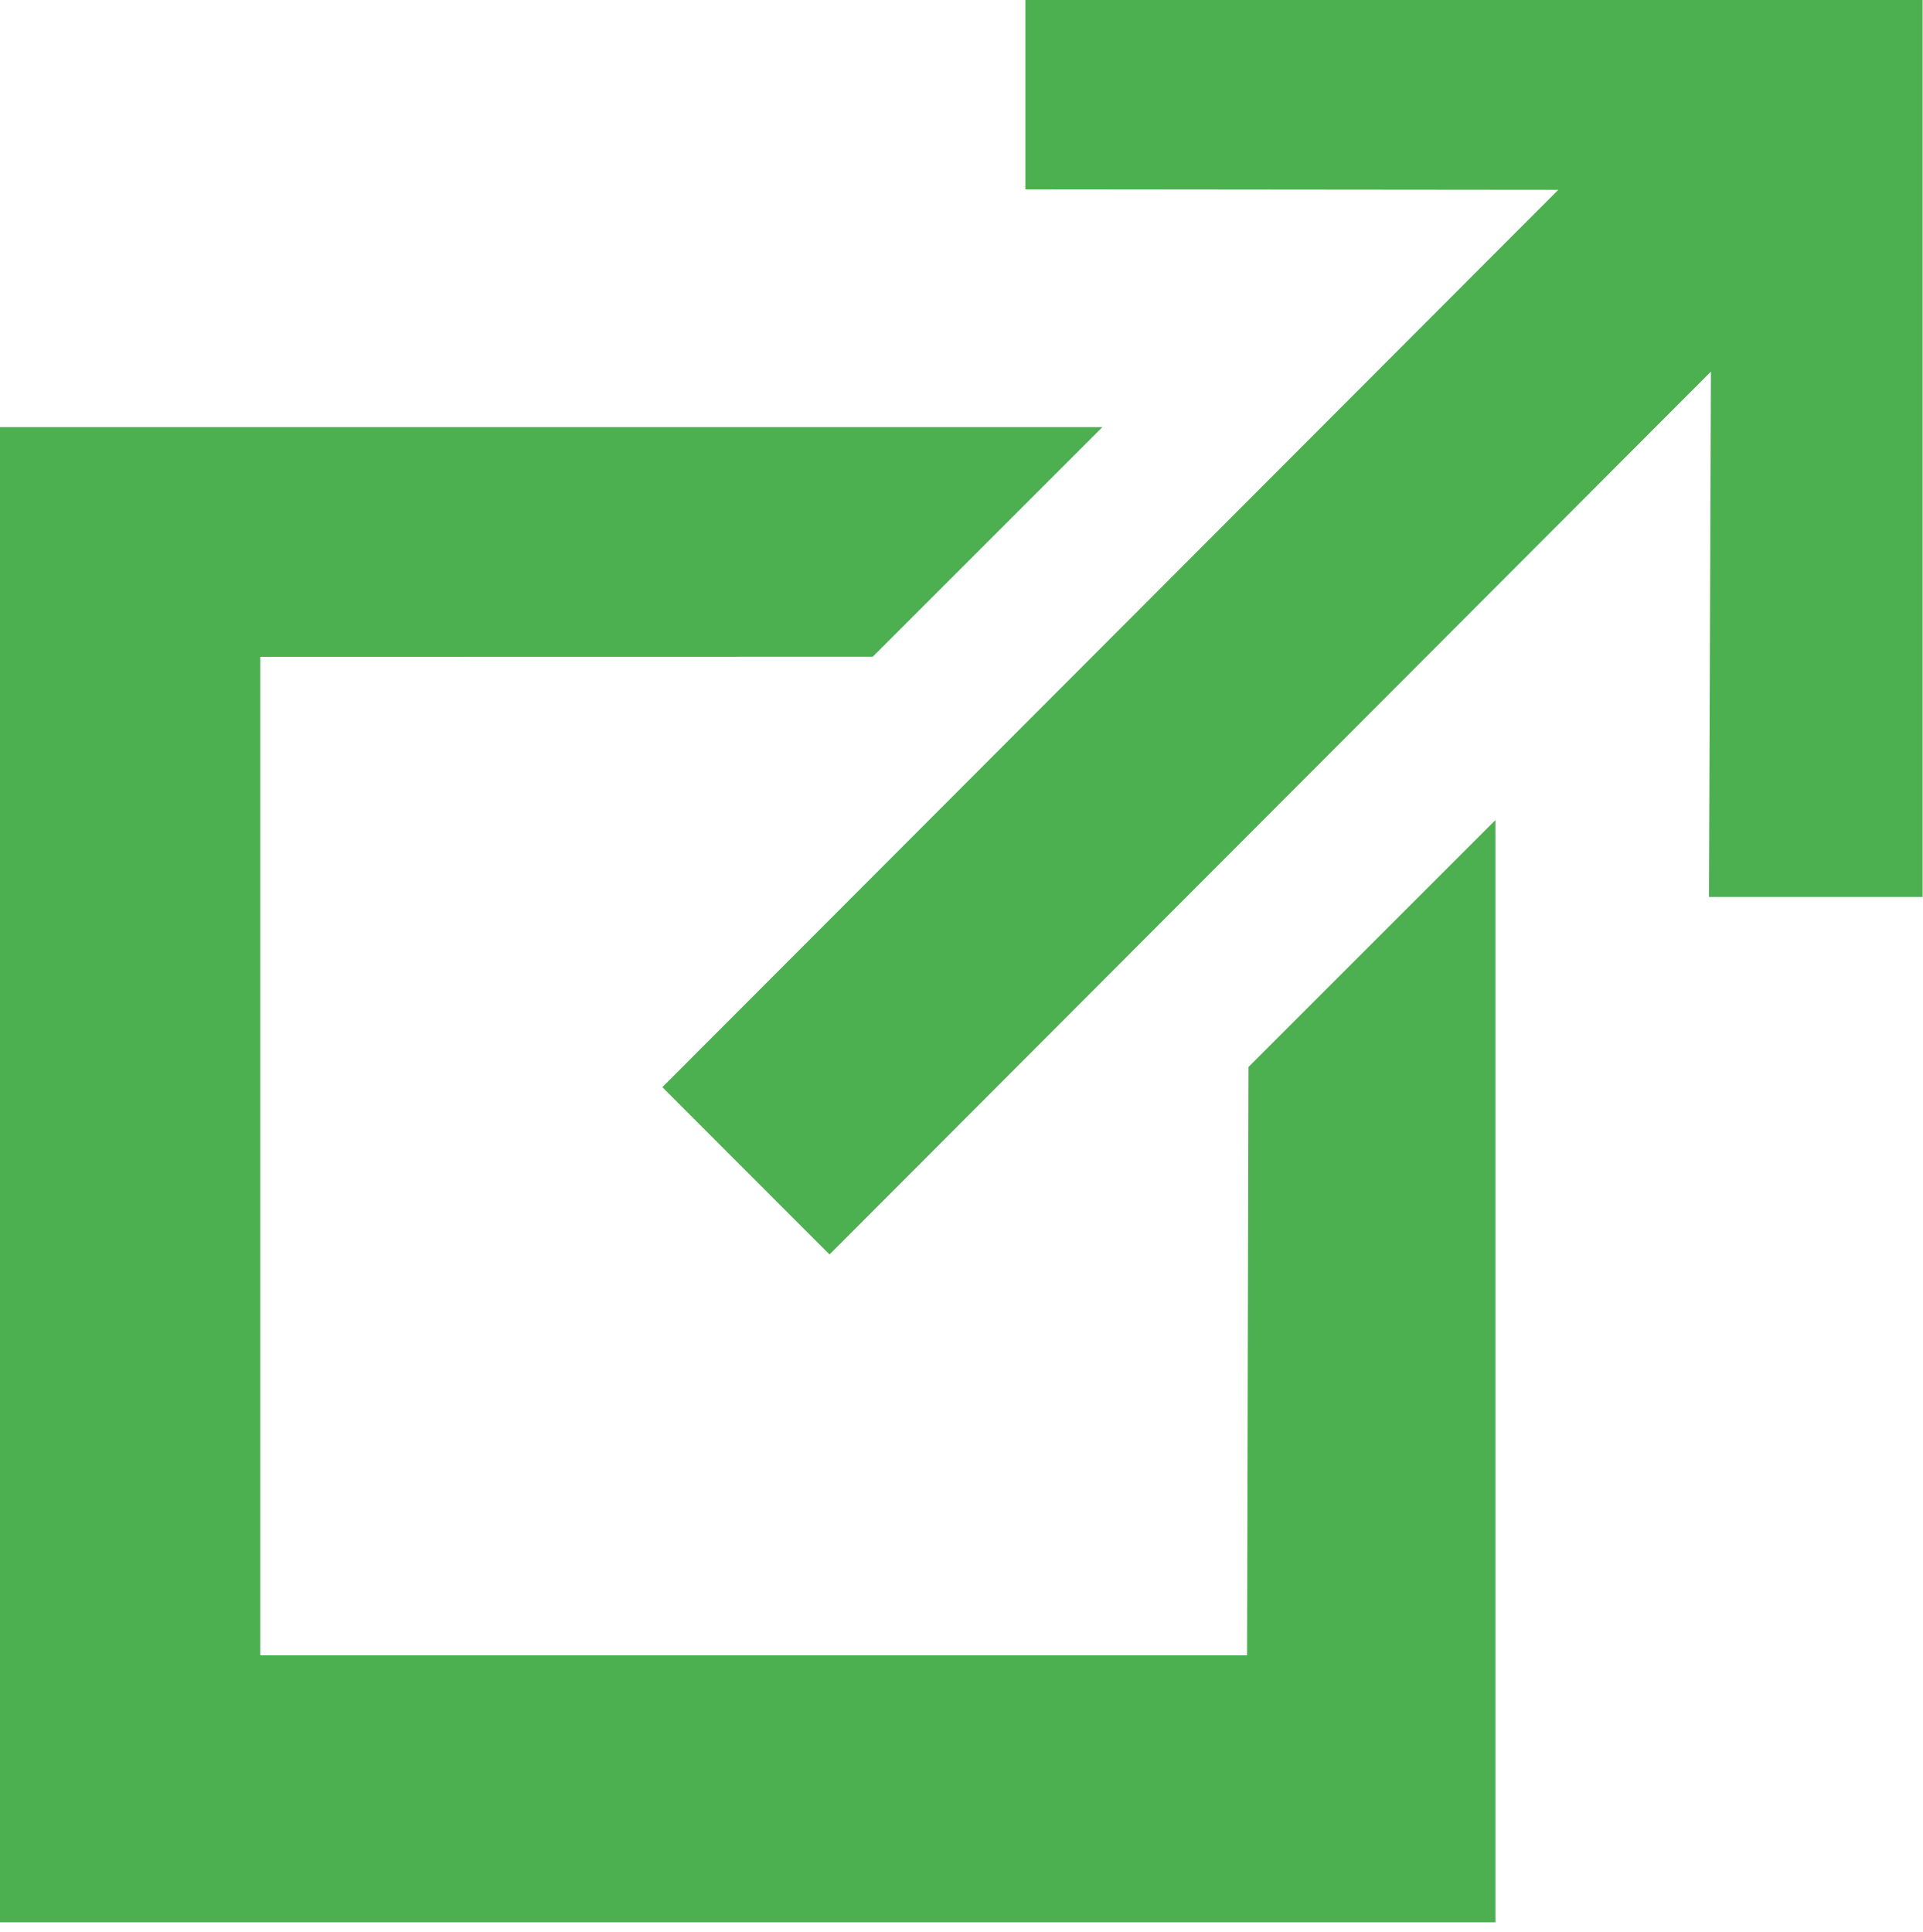
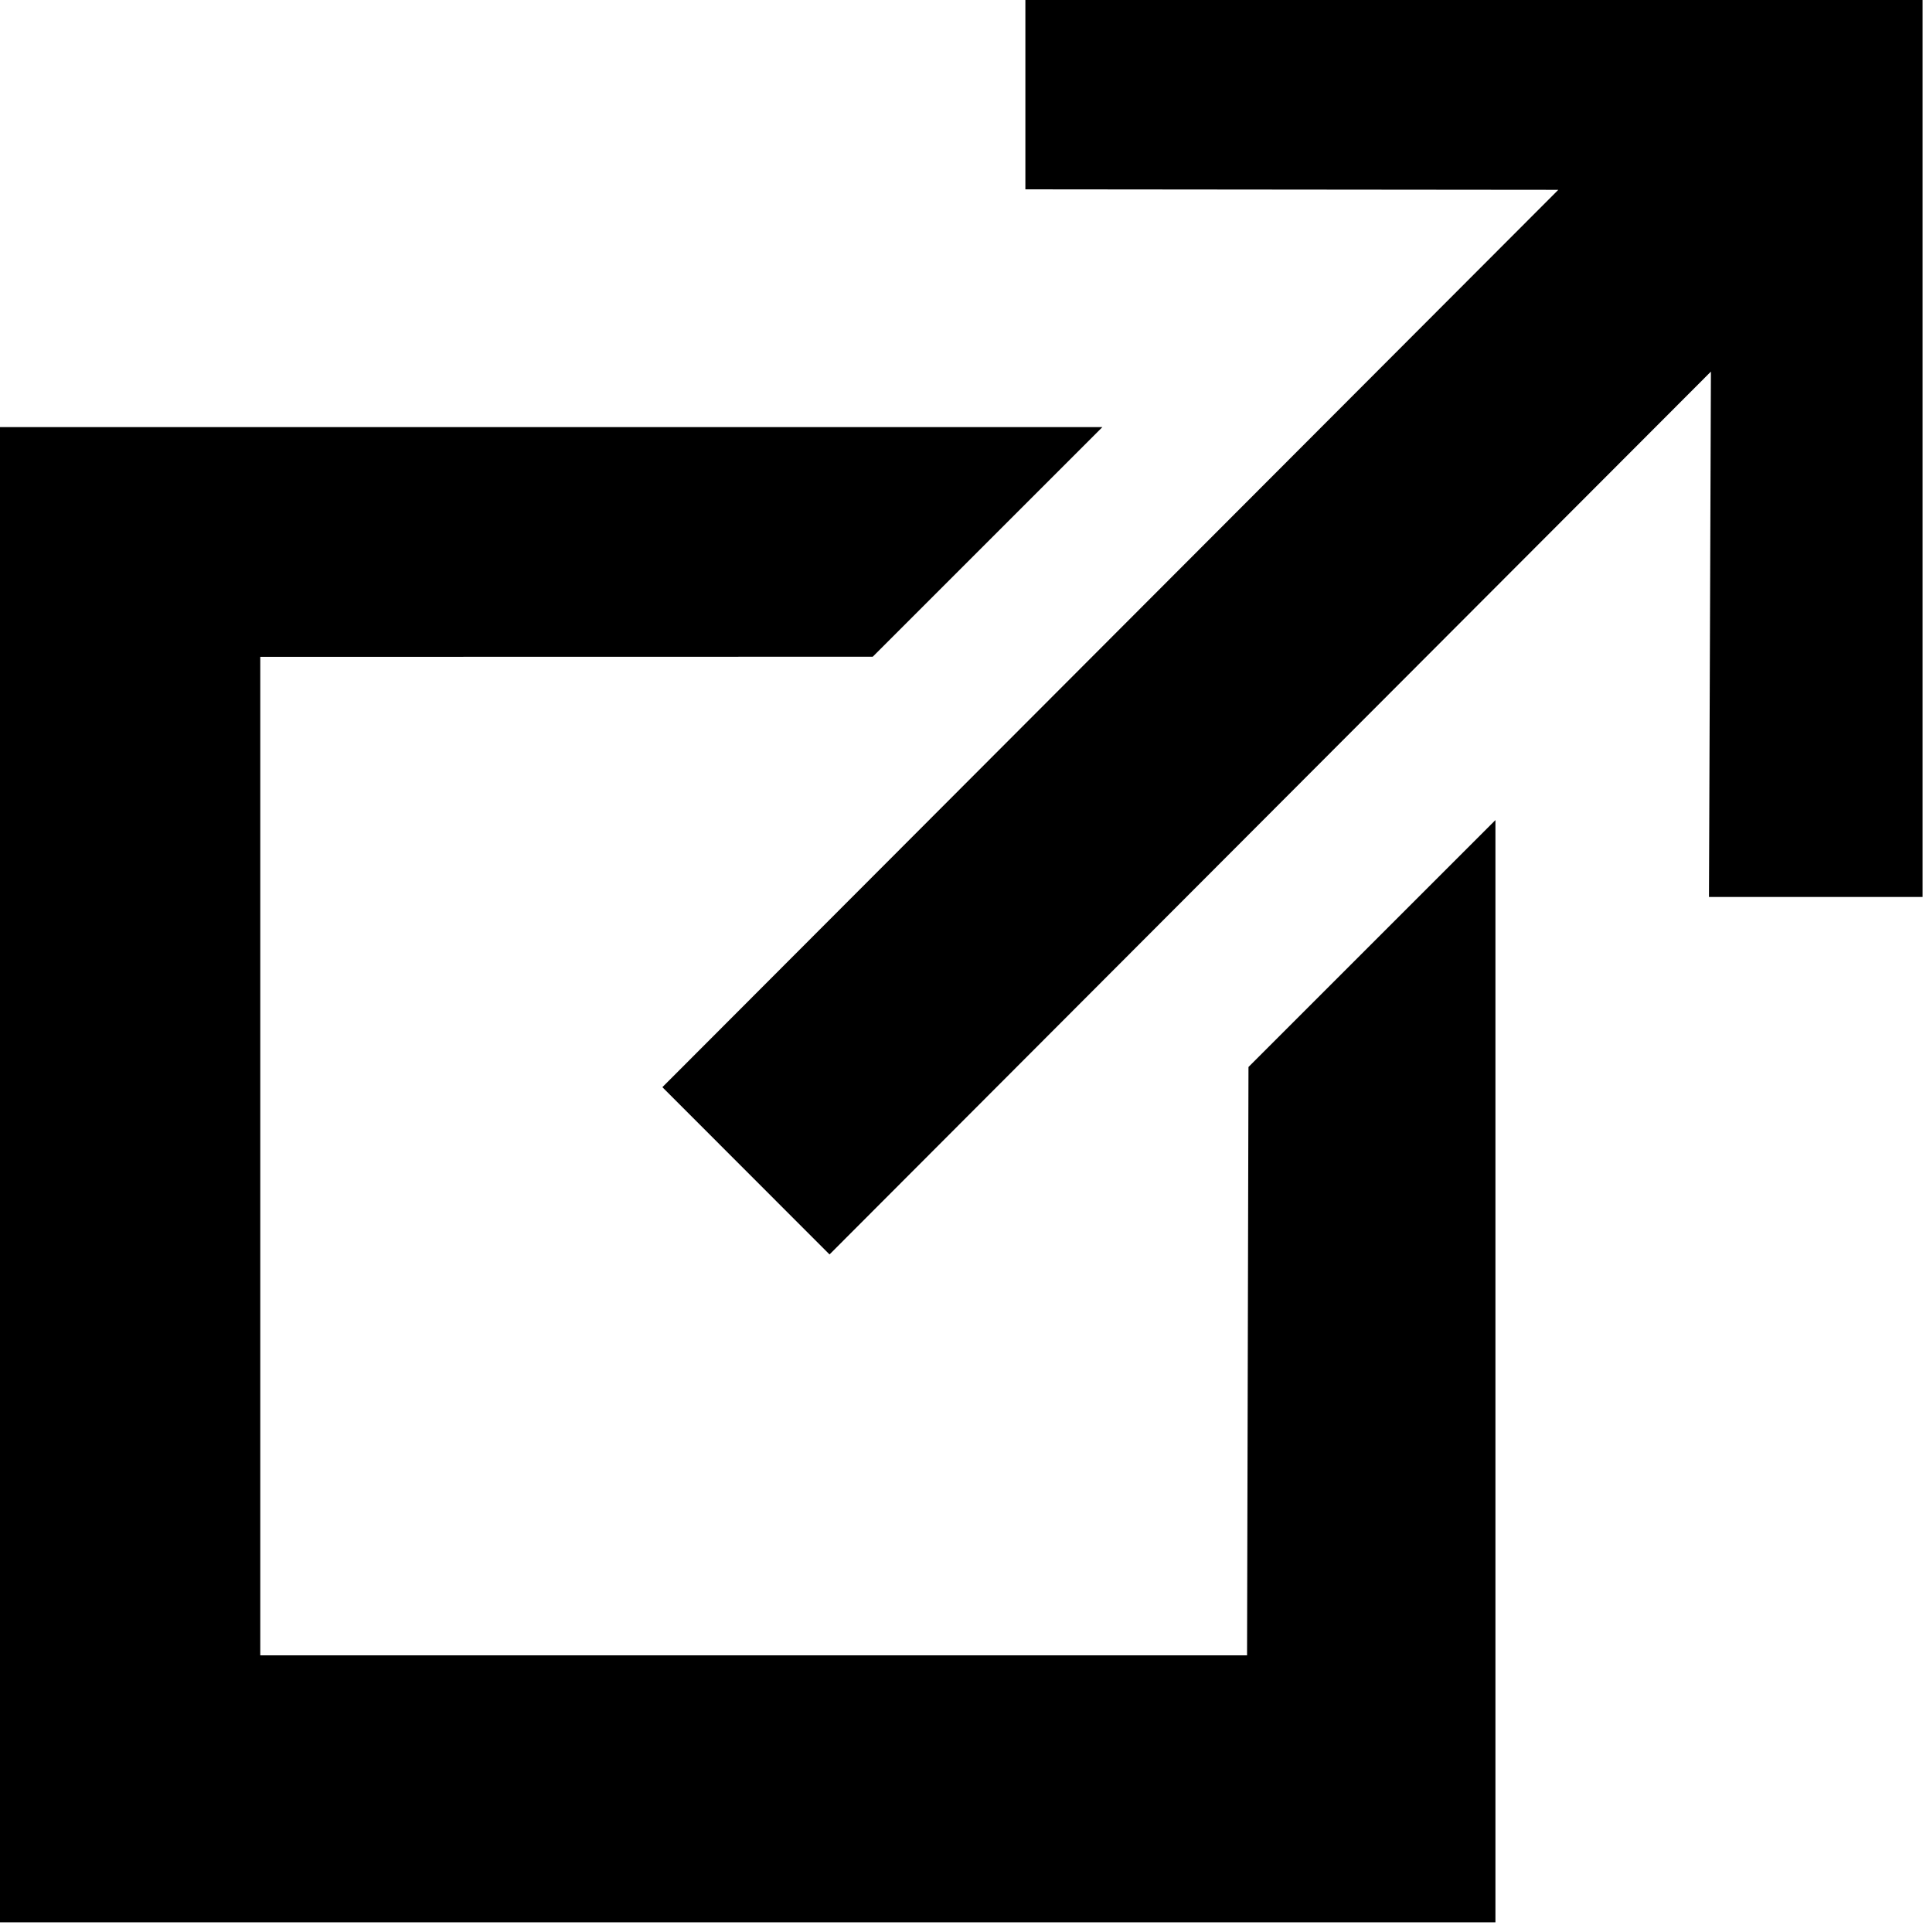
- <svg xmlns="http://www.w3.org/2000/svg" version="1.1" id="Layer_1" x="0px" y="0px" width="49.75px" height="50px" viewBox="0 0 49.75 50" enable-background="new 0 0 49.75 50" xml:space="preserve">
-   <g>
-     <polygon fill=" #4caf50" points="26.533,0 26.533,4.9 40.323,4.913 17.14,28.136 21.465,32.465 44.272,9.617 44.222,23.214   49.75,23.214 49.75,0  " />
-     <polygon fill=" #4caf50" points="32.306,27.614 32.269,42.84 6.735,42.84 6.735,16.999 22.583,16.996 28.525,11.054 0,11.054   0,49.749 38.696,49.749 38.696,21.224  " />
-   </g>
+ <svg xmlns="http://www.w3.org/2000/svg" viewBox="0 0 49.75 50">
+   <path d="M26.533 0v4.9l13.79.013L17.14 28.136l4.325 4.329L44.272 9.617l-.05 13.597h5.528V0z" />
+   <path d="M32.306 27.614l-.037 15.226H6.735V16.999l15.848-.003 5.942-5.942H0v38.695h38.696V21.224z" />
</svg>
